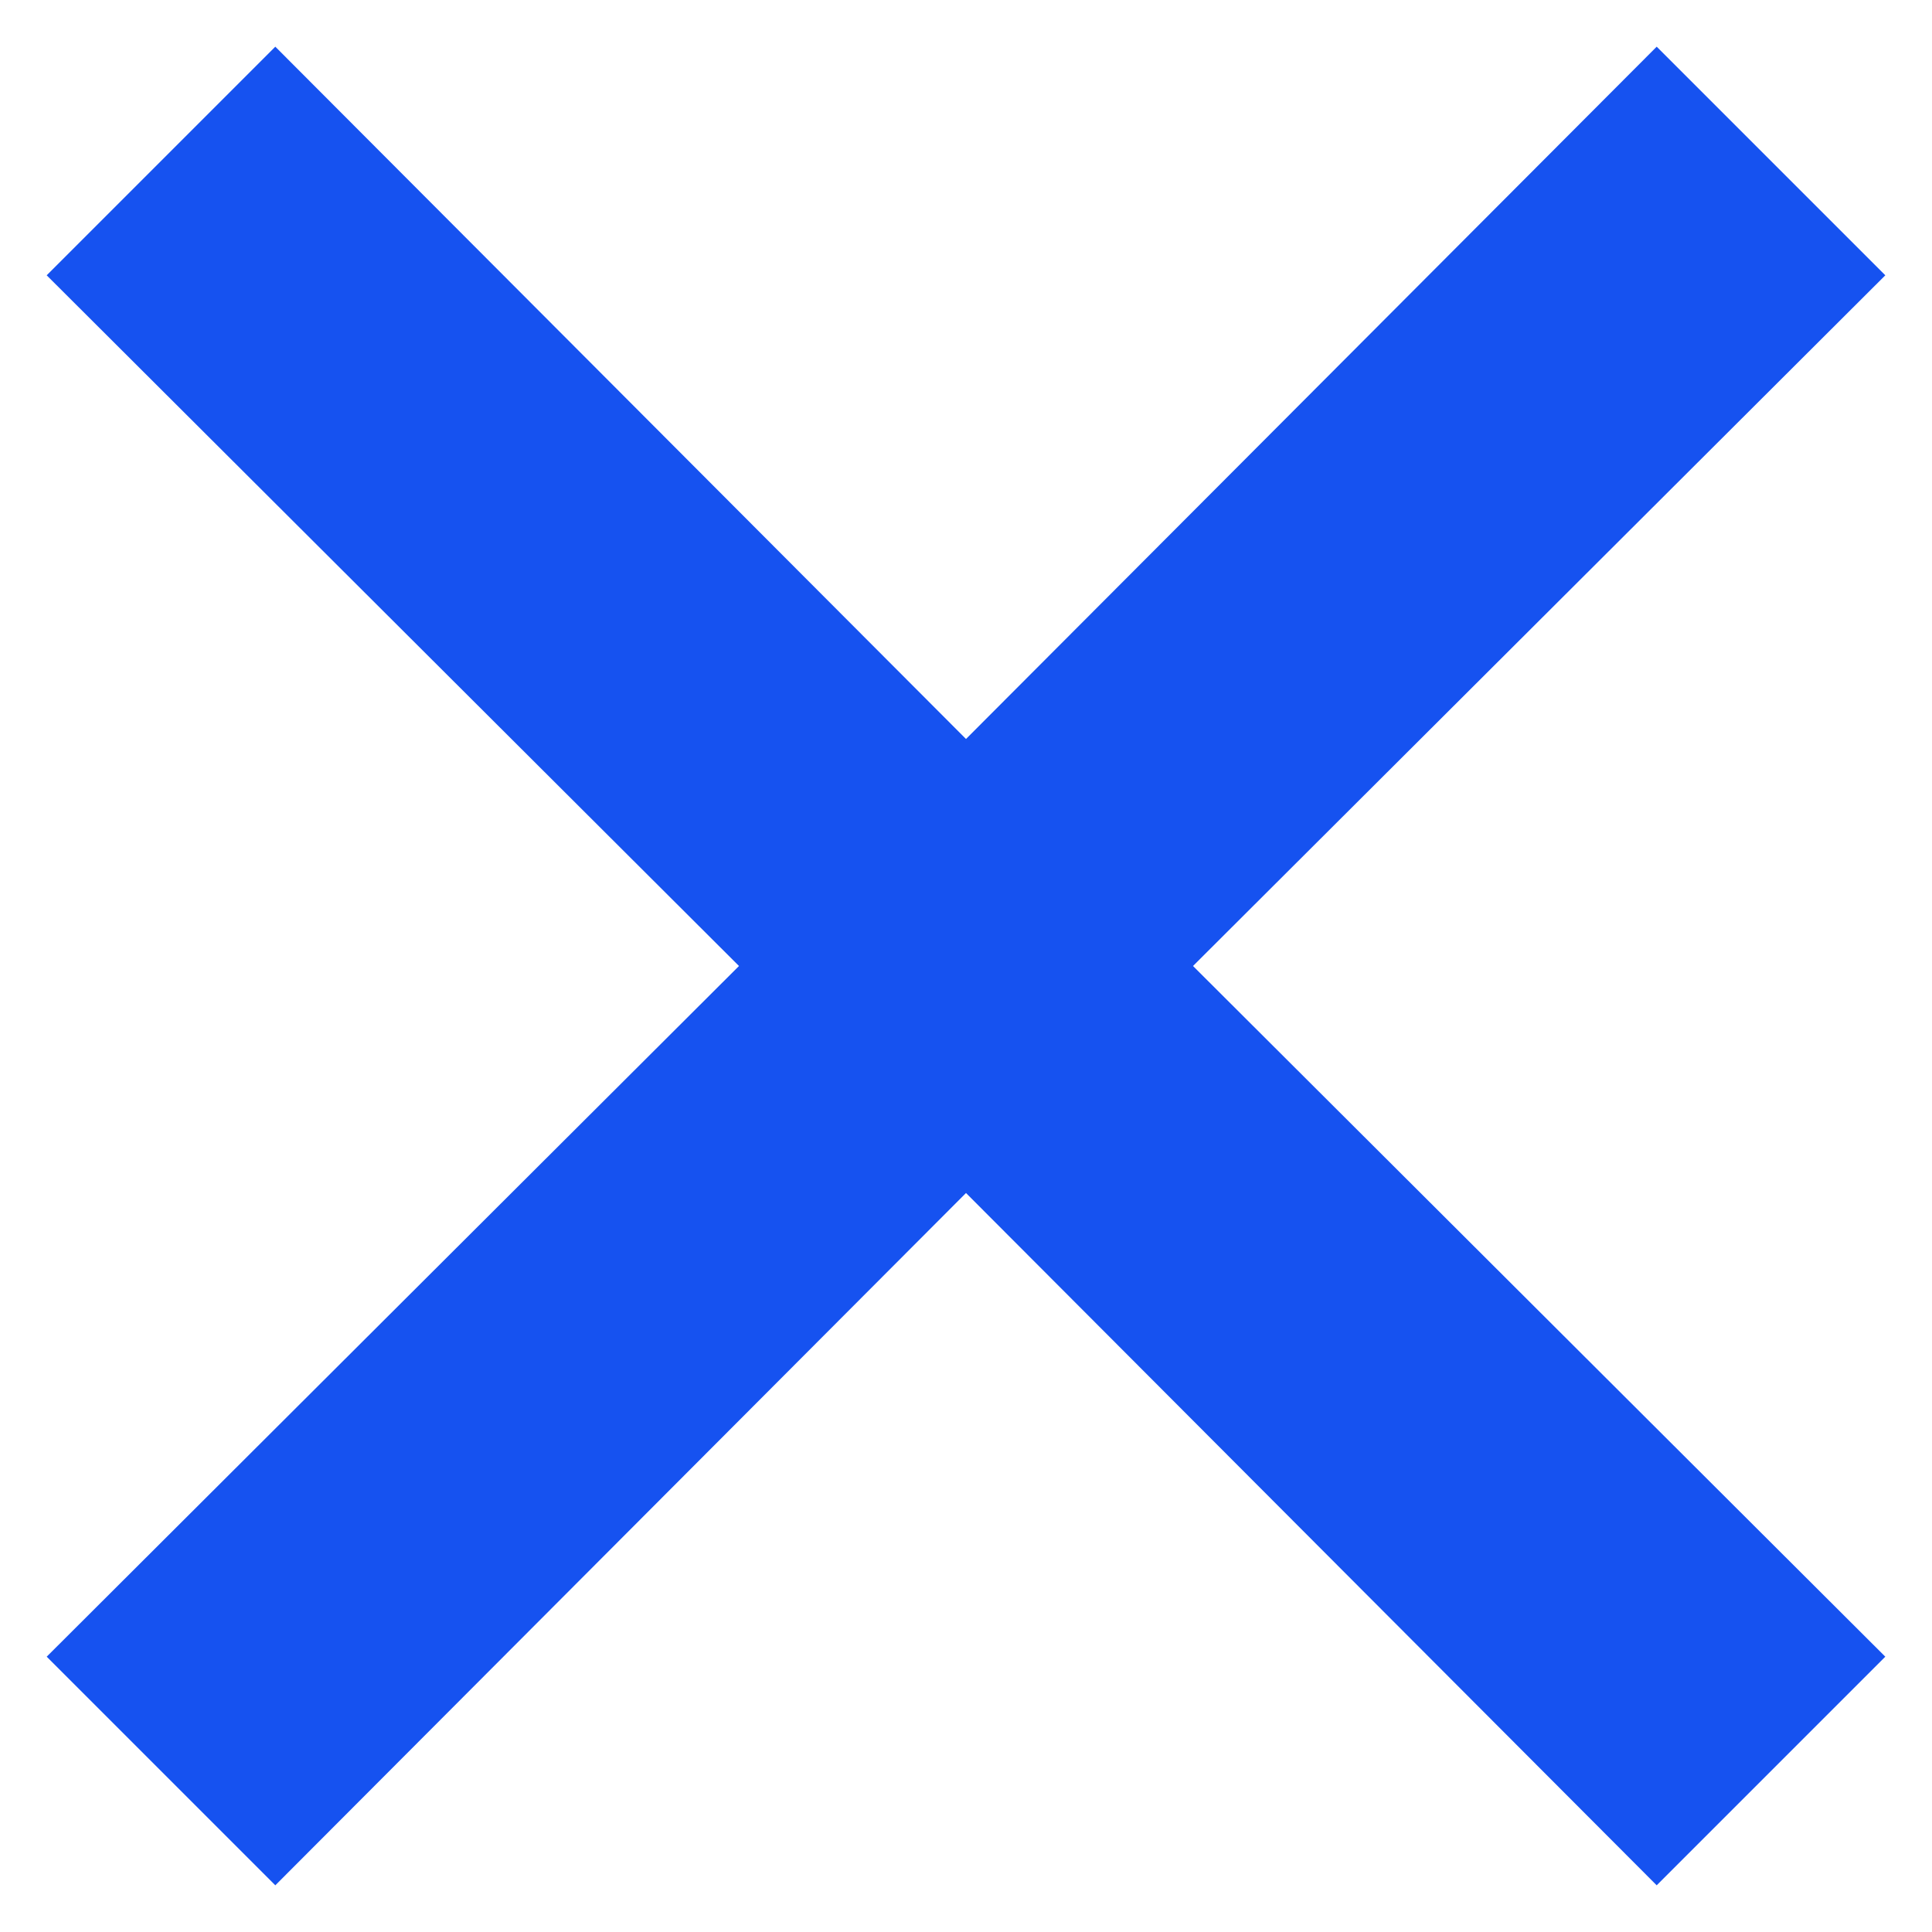
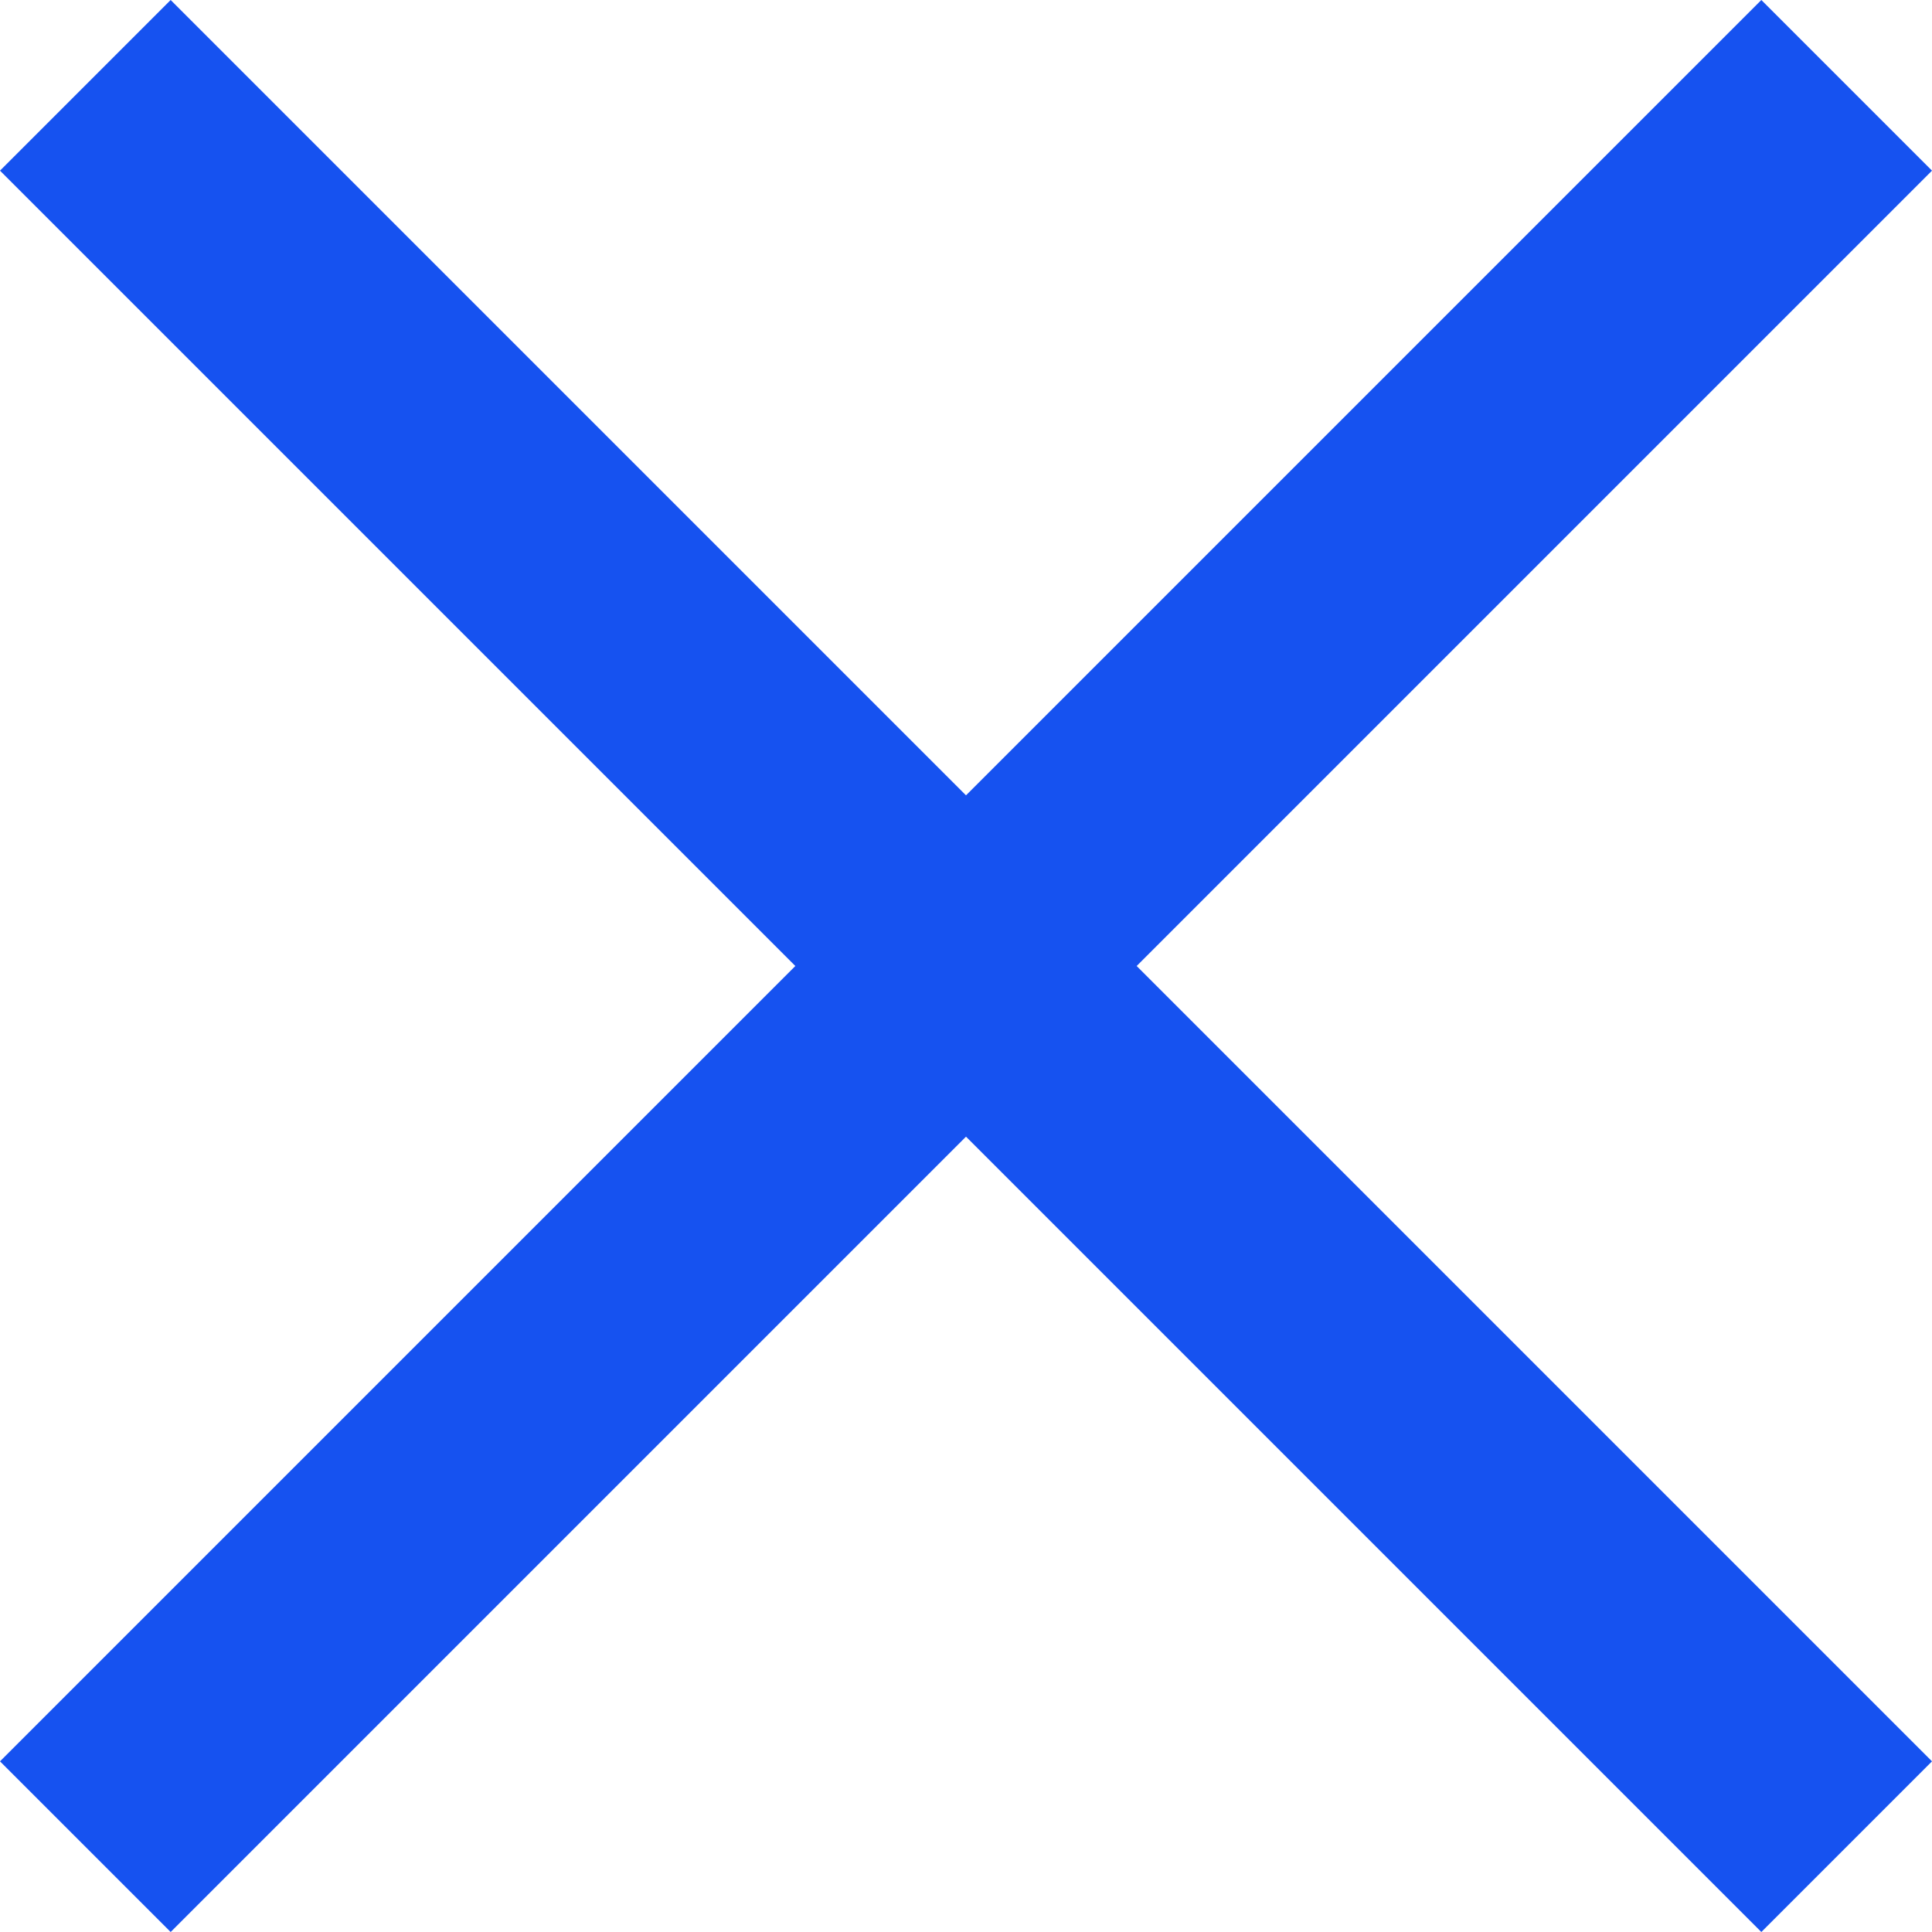
<svg xmlns="http://www.w3.org/2000/svg" fill="none" viewBox="0 0 12 12">
-   <path fill="#1652F0" d="M11.71 1.71L10.29.29 6 4.59 1.71.29.29 1.71 4.59 6l-4.3 4.29 1.42 1.42L6 7.41l4.29 4.3 1.42-1.42L7.41 6l4.3-4.29z" />
+   <path fill="#1652F0" d="M12 1.06L10.94 0 6 4.94 1.06 0 0 1.06 4.94 6 0 10.94 1.06 12 6 7.06 10.94 12 12 10.94 7.06 6 12 1.06z" />
</svg>
